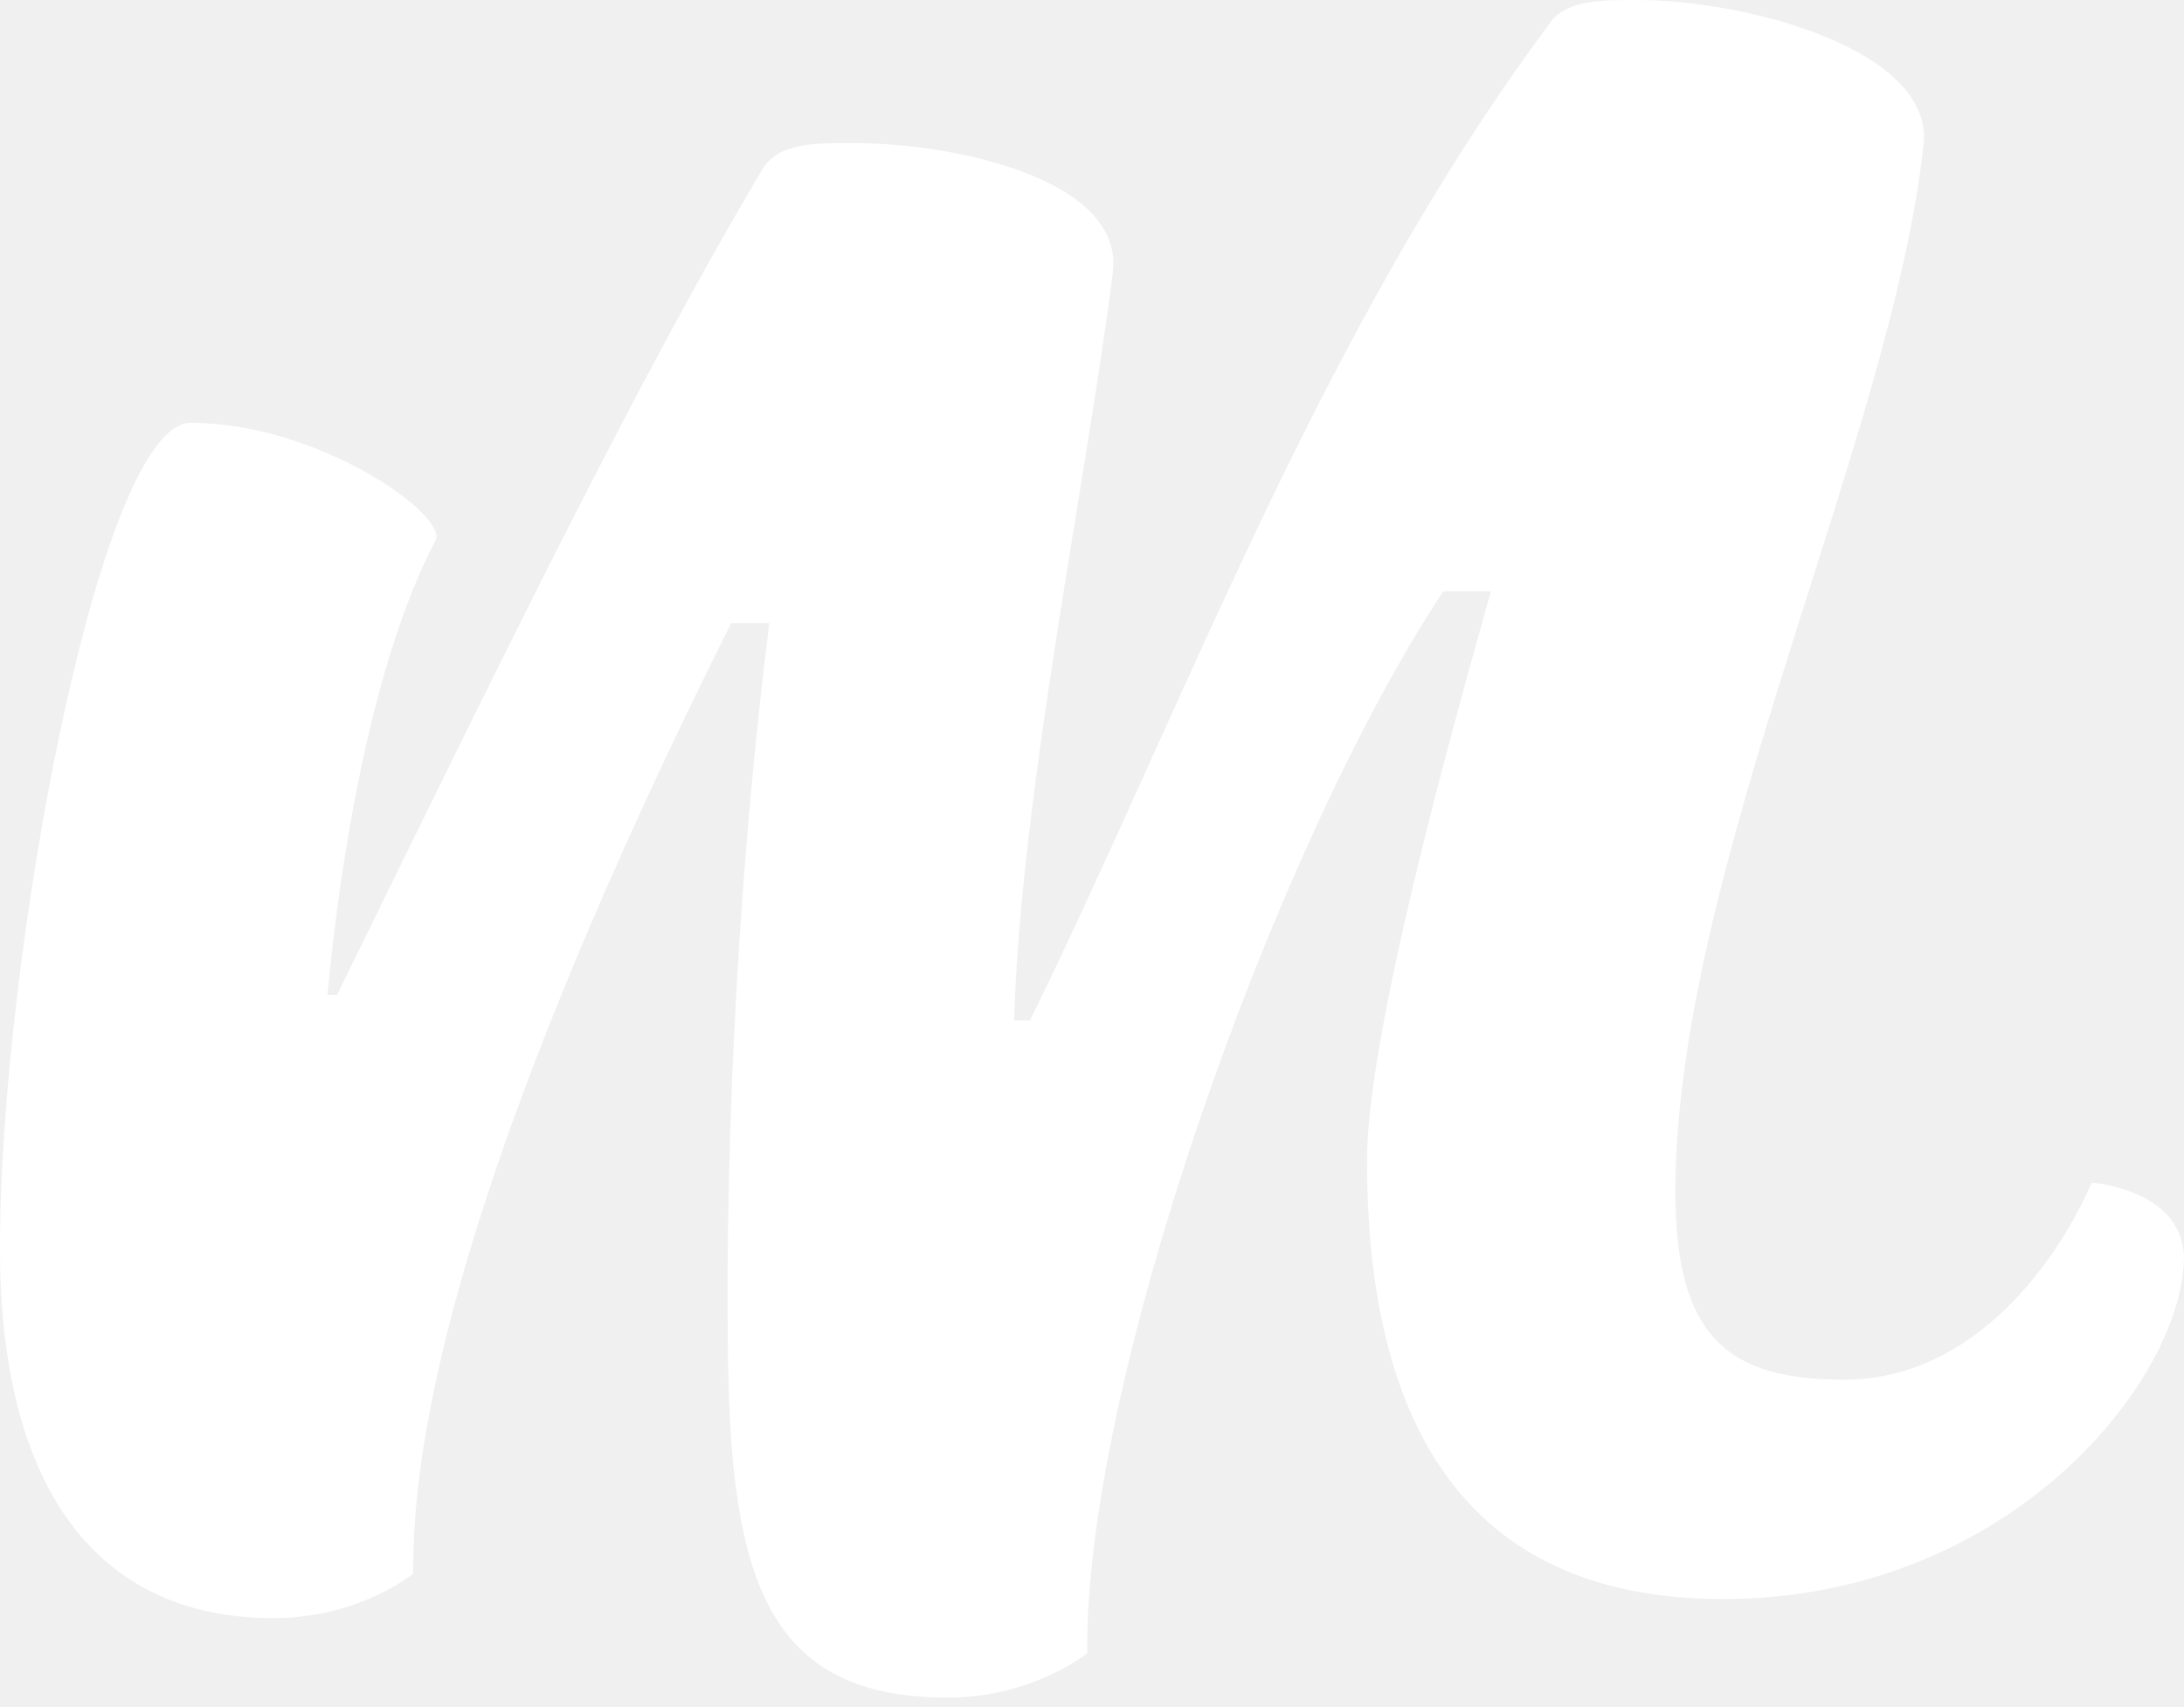
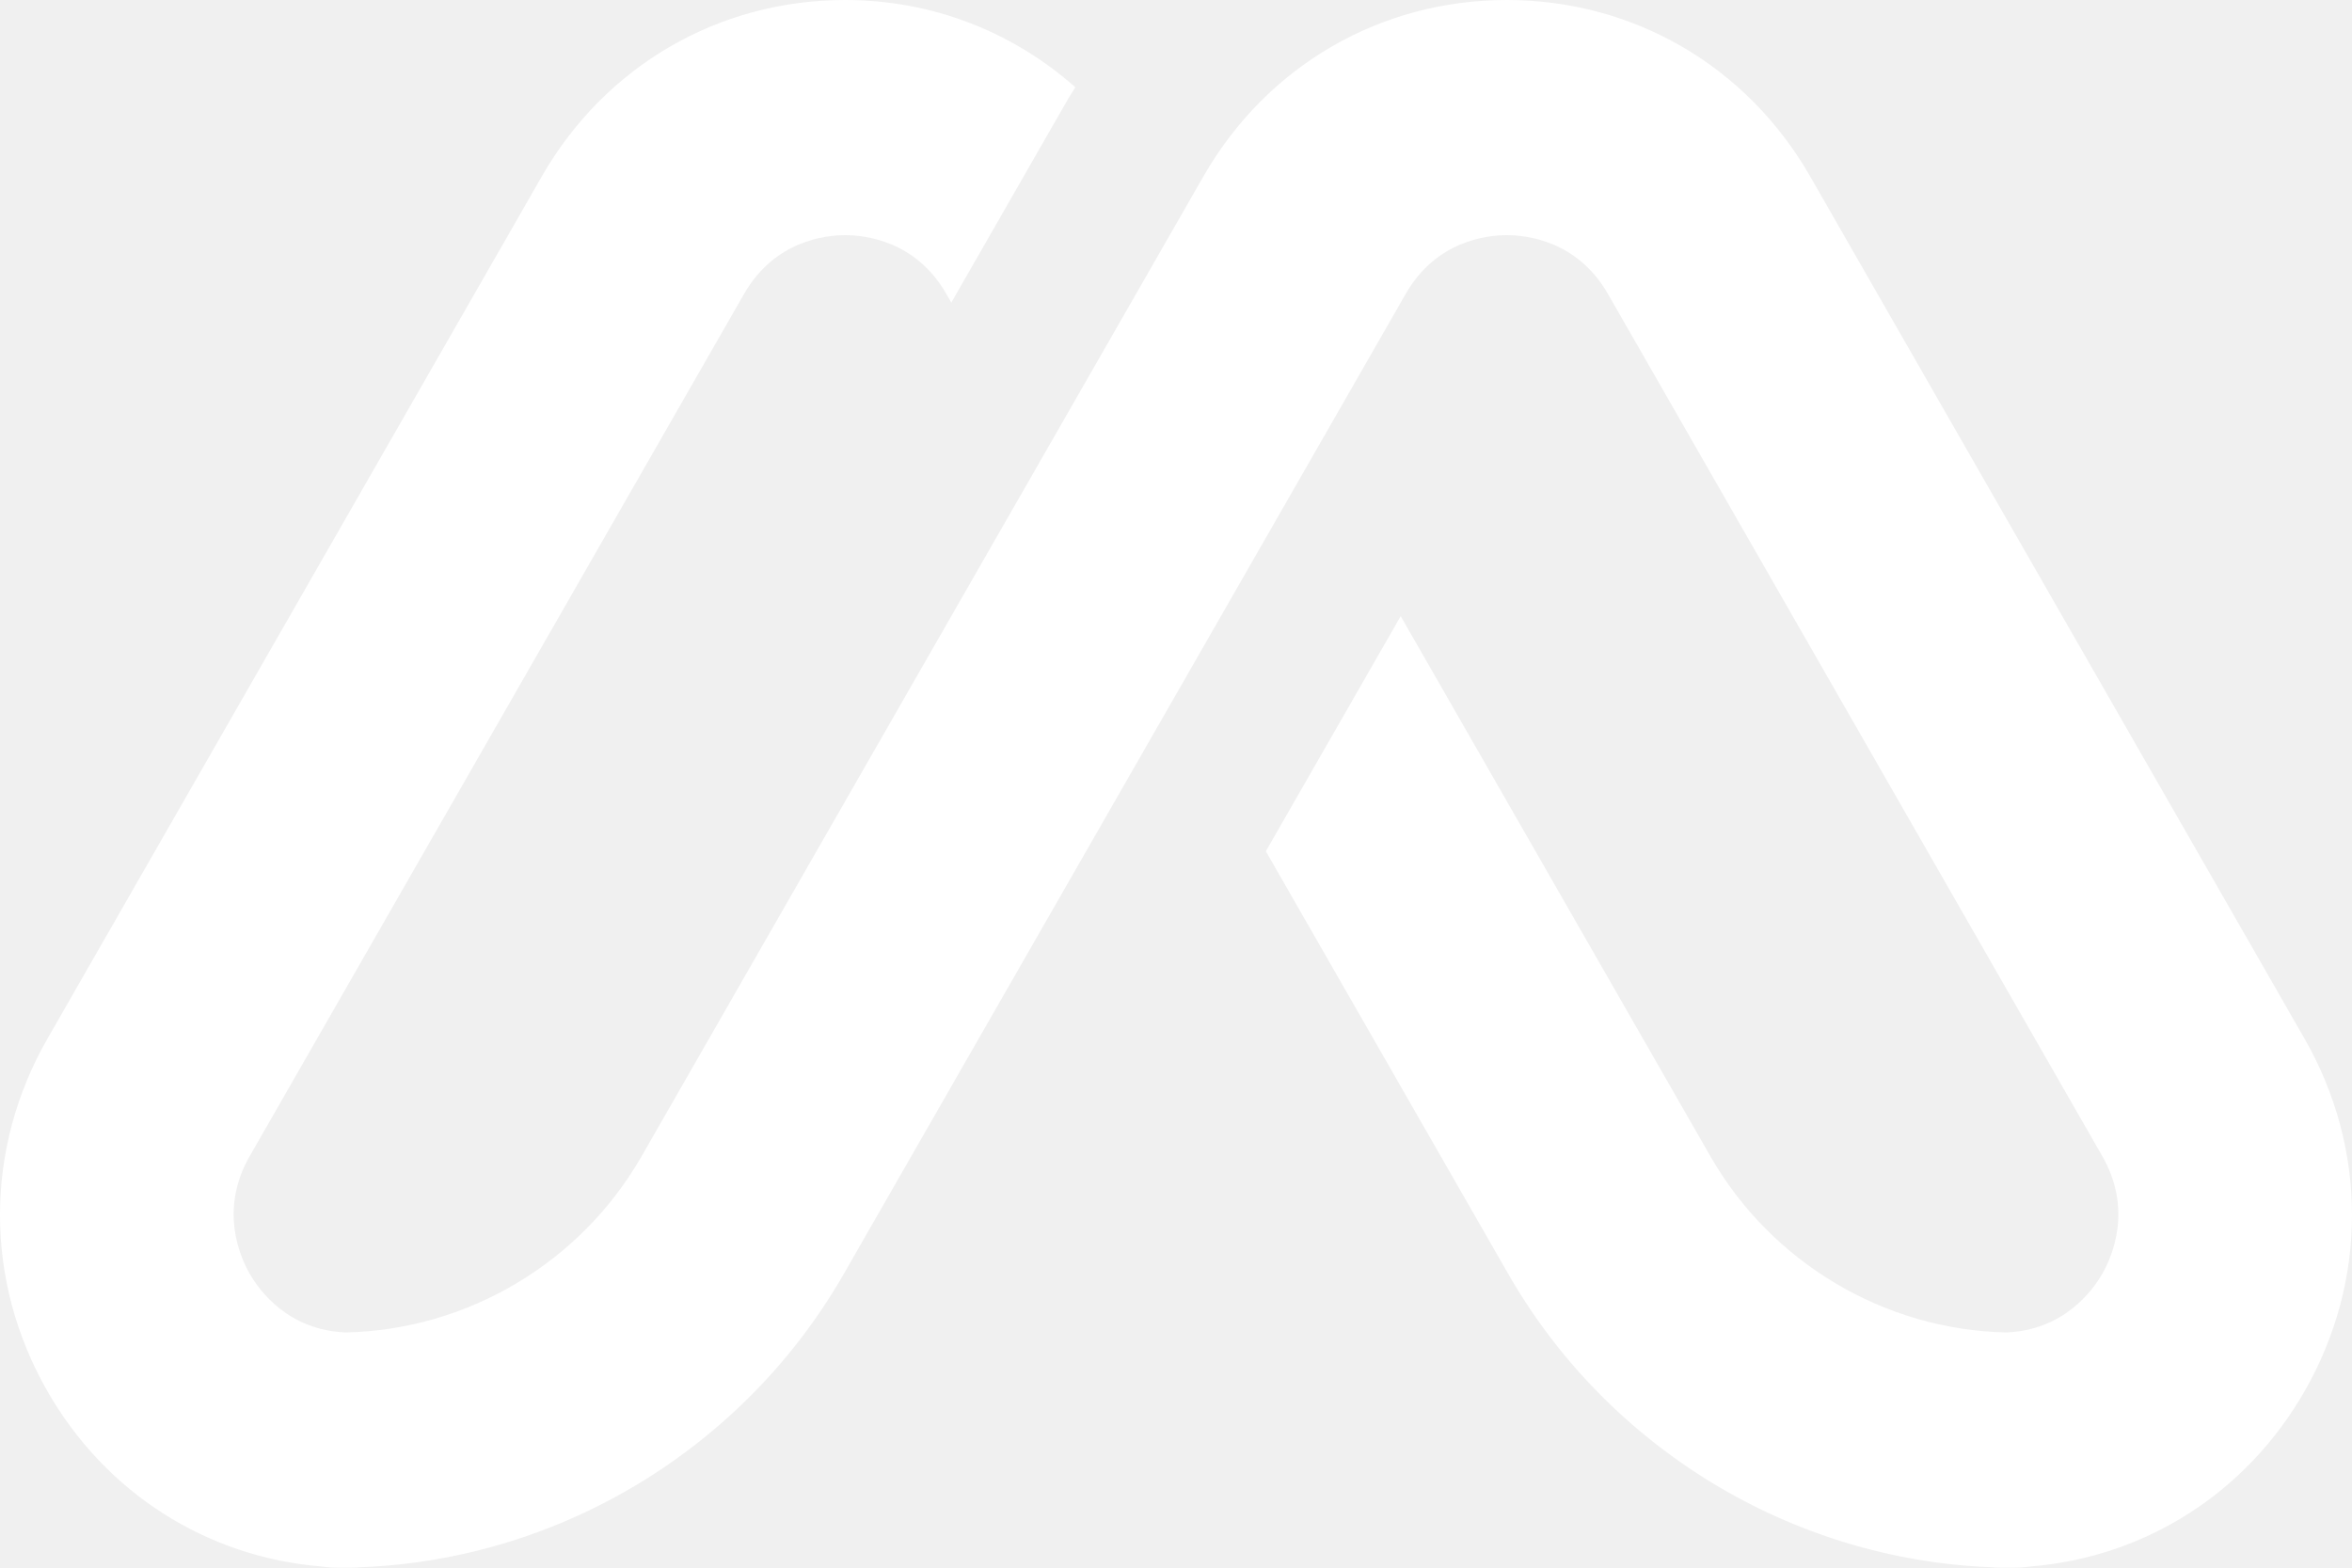
- <svg xmlns="http://www.w3.org/2000/svg" width="64px" height="50px" viewBox="0 0 64 50" version="1.1">
+ <svg xmlns="http://www.w3.org/2000/svg" width="60px" height="40px" viewBox="0 0 60 40" version="1.1">
  <defs />
  <g id="Welcome" stroke="none" stroke-width="1" fill="none" fill-rule="evenodd">
-     <g id="Desktop-HD---Home" transform="translate(-77, -64)" fill="#FFFFFF" fill-rule="nonzero">
-       <path d="M138.298,98.655 C137.367,100.798 134.945,104.431 131.032,104.431 C127.678,104.431 126.095,103.22 126.095,98.934 C126.095,89.525 132.429,76.856 133.361,68.285 C133.734,65.491 128.237,64 124.977,64 C123.859,64 122.834,64 122.368,64.745 C115.661,73.782 111.748,84.588 107.183,93.904 L106.718,93.904 C106.904,87.29 108.86,77.974 109.606,72.012 C109.978,69.31 105.134,68.192 101.967,68.192 C100.849,68.192 99.824,68.192 99.358,68.937 C95.632,75.179 91.44,83.843 86.875,93.159 L86.595,93.159 C86.968,89.153 87.9,83.377 89.763,79.837 C90.135,79.092 86.316,76.39 82.59,76.39 C79.888,76.39 77,92.227 77,100.518 C77,100.518 77,100.518 77,100.518 C77,100.518 77,100.611 77,100.611 C77,107.412 79.702,111.418 85.012,111.418 C87.527,111.418 89.111,110.114 89.111,110.114 C89.017,102.195 94.7,89.712 98.426,82.259 L99.544,82.259 C98.706,88.873 98.24,96.792 98.333,103.779 C98.426,110.207 99.451,113.747 104.761,113.747 C107.277,113.747 108.86,112.443 108.86,112.443 C108.767,104.524 114.357,88.78 119.294,81.328 L120.691,81.328 C119.48,85.613 117.058,94.37 117.058,98.003 C117.058,104.803 119.294,110.859 127.492,110.859 C135.876,110.859 141,104.431 141,100.798 C140.907,98.841 138.298,98.655 138.298,98.655 Z" id="Logo" />
+     <g id="Desktop-HD" transform="translate(-179, -55)" fill="#FFFFFF">
+       <g id="Menu">
+         <path d="M237.788,81.5 L225.177,59.5 C223.562,56.683 220.67,55 217.438,55 C214.208,55 211.315,56.683 209.7,59.5 L195.369,84.5 C193.811,87.218 190.935,88.928 187.828,88.998 C186.357,88.944 185.622,87.938 185.37,87.5 C185.112,87.049 184.594,85.854 185.37,84.5 L197.981,62.5 C198.758,61.146 200.045,61 200.561,61 C201.078,61 202.365,61.146 203.141,62.5 L203.268,62.721 L206.261,57.5 C206.315,57.406 206.378,57.32 206.433,57.228 C204.837,55.813 202.784,55 200.561,55 C197.33,55 194.438,56.683 192.822,59.5 L180.212,81.5 C178.596,84.317 178.596,87.682 180.211,90.5 C181.701,93.1 184.279,94.732 187.206,94.97 C187.344,94.99 187.486,95 187.629,95 L187.95,95 C188.039,95 188.128,94.996 188.216,94.988 C193.295,94.785 197.974,91.955 200.528,87.5 L214.859,62.5 C215.635,61.146 216.922,61 217.438,61 C217.955,61 219.242,61.146 220.019,62.5 L232.63,84.5 C233.406,85.854 232.887,87.049 232.63,87.5 C232.378,87.938 231.642,88.944 230.172,88.998 C227.065,88.928 224.189,87.218 222.631,84.5 L214.732,70.721 L211.292,76.72 L217.473,87.5 C220.026,91.955 224.705,94.785 229.784,94.988 C229.872,94.996 229.96,95 230.05,95 L230.371,95 C230.514,95 230.656,94.99 230.793,94.97 C233.721,94.732 236.299,93.1 237.789,90.5 C239.404,87.682 239.404,84.317 237.788,81.5" id="Logo" />
+       </g>
    </g>
  </g>
</svg>
